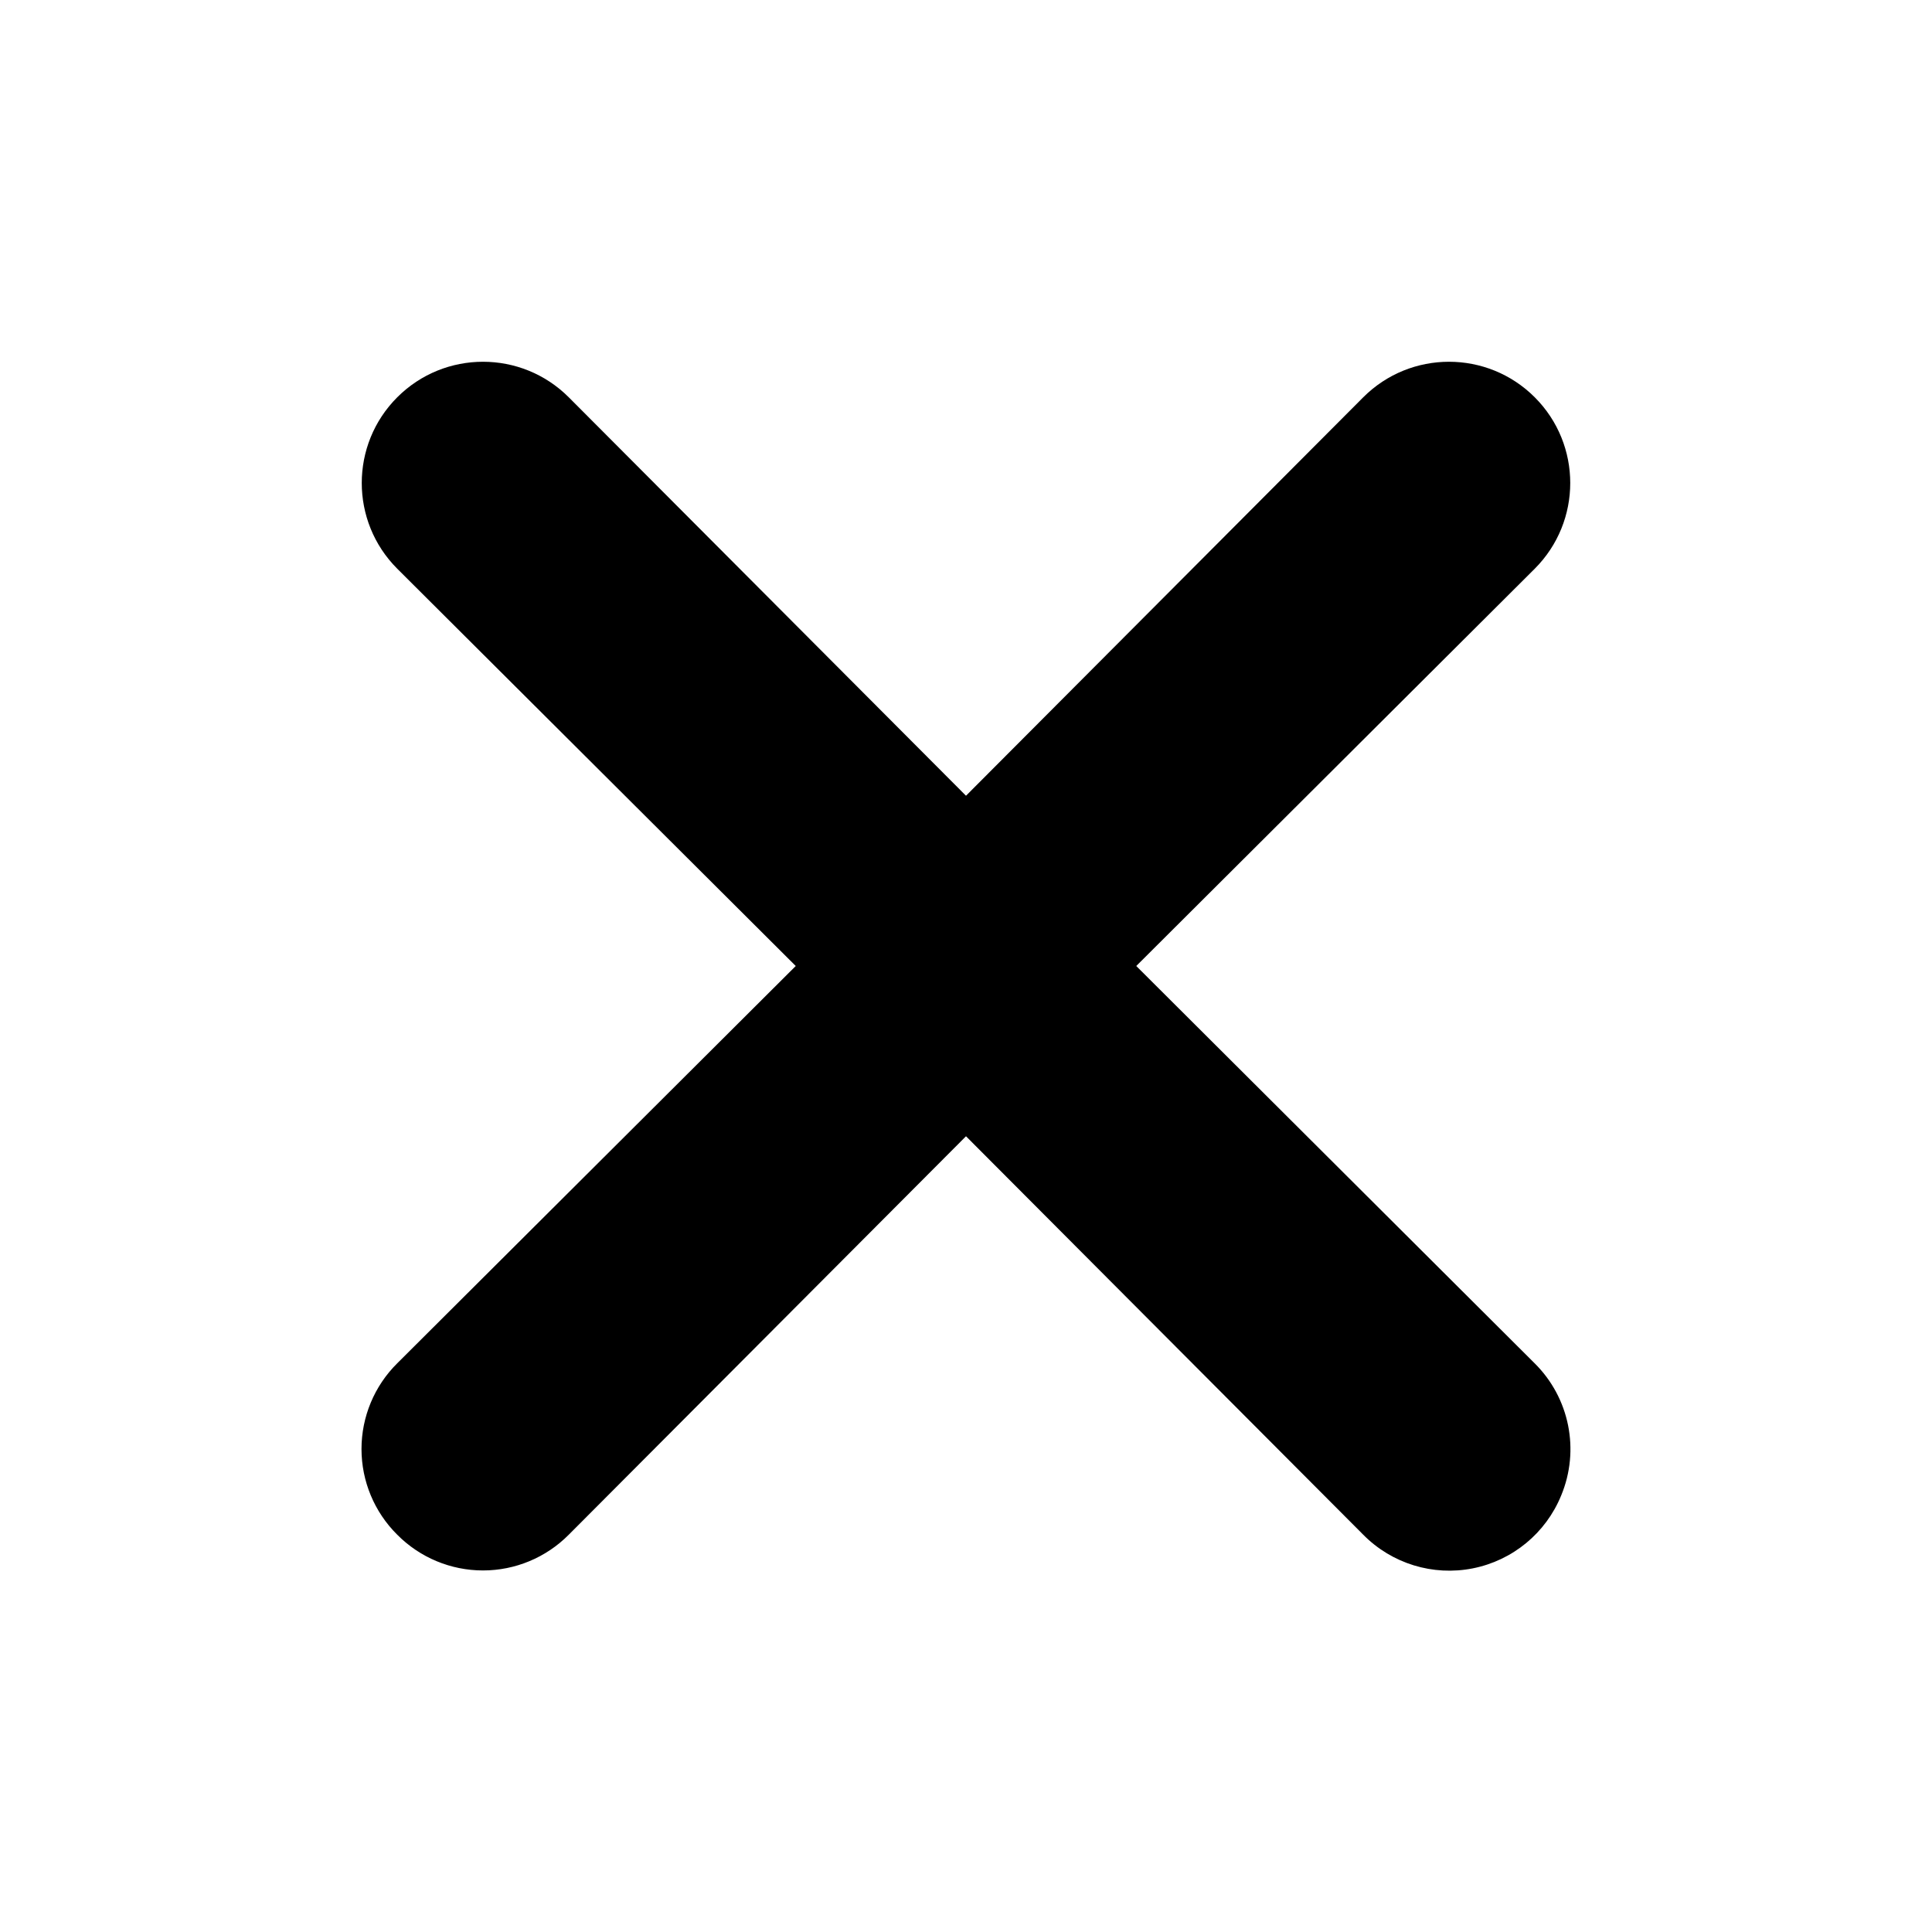
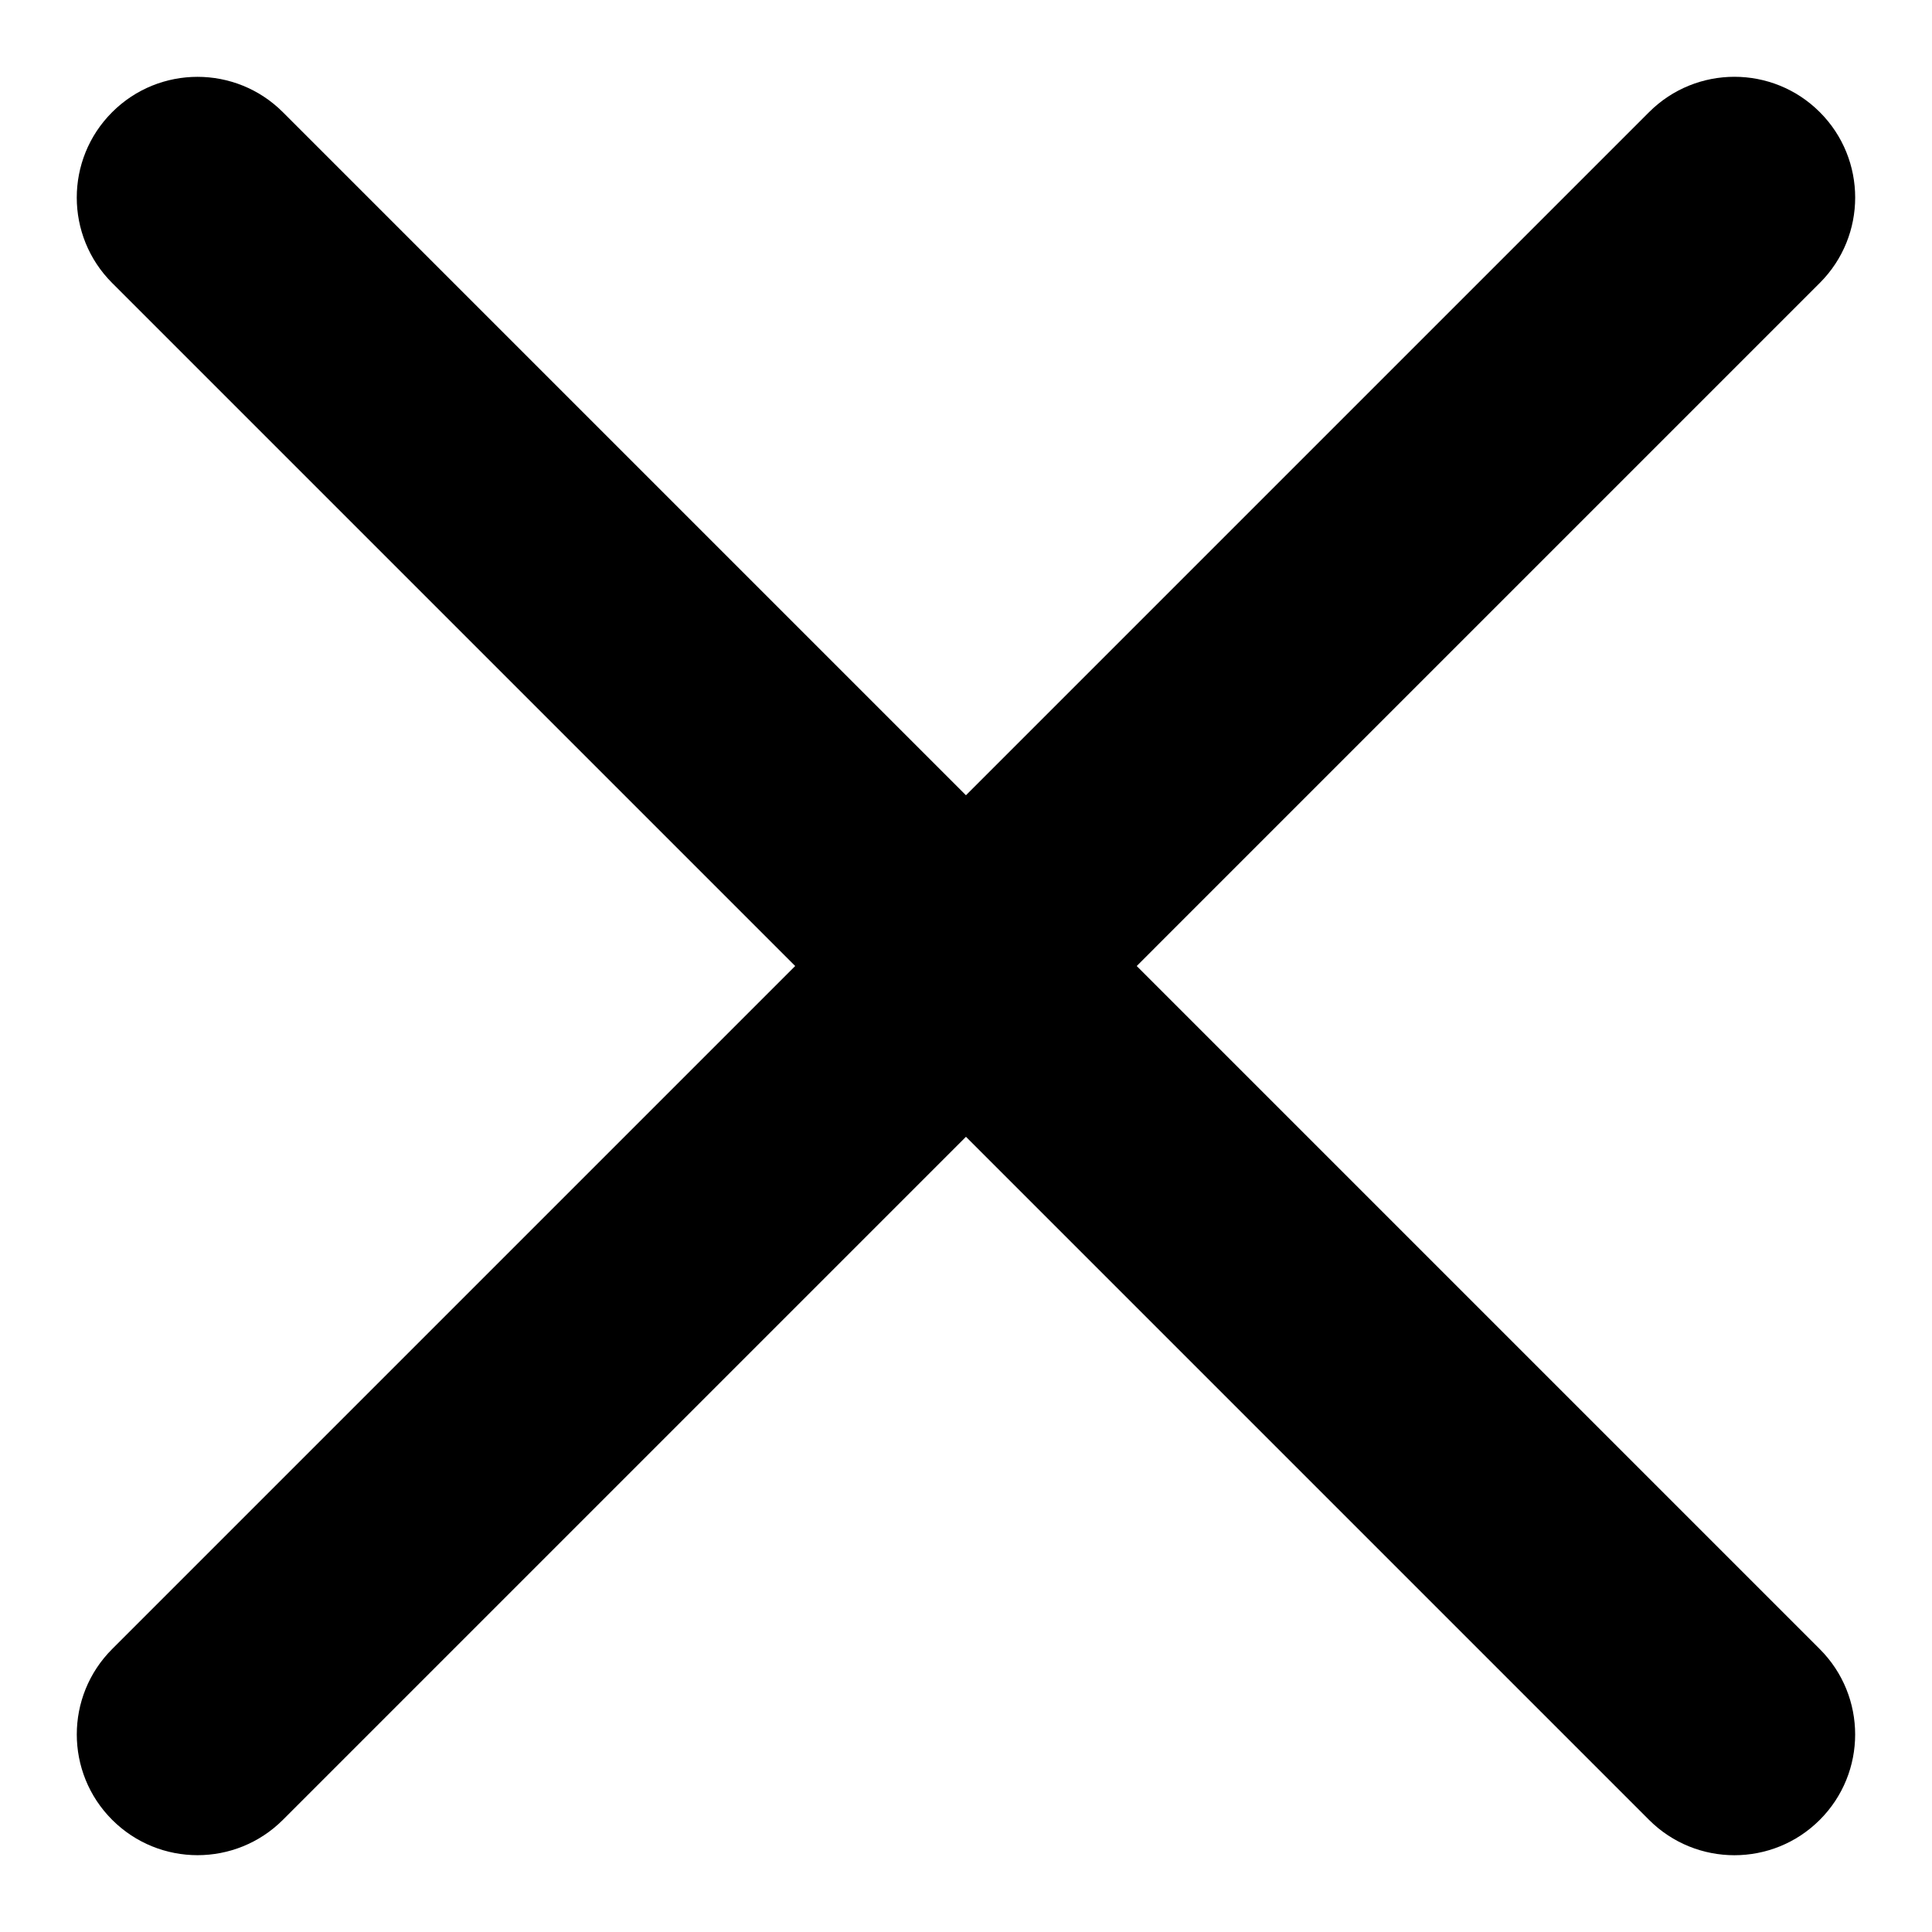
- <svg xmlns="http://www.w3.org/2000/svg" width="16" height="16" fill="none">
-   <path d="m9.41 8 3.3-3.29a1.004 1.004 0 1 0-1.42-1.42L8 6.59l-3.29-3.3a1.004 1.004 0 0 0-1.42 1.42L6.59 8l-3.3 3.29a.999.999 0 0 0 0 1.42 1 1 0 0 0 1.42 0L8 9.41l3.29 3.3a1.001 1.001 0 0 0 1.639-.325 1 1 0 0 0-.22-1.095L9.41 8Z" fill="currentColor" />
+ <svg xmlns="http://www.w3.org/2000/svg" width="16" height="16" viewBox="0 0 16 16" fill="none">
+   <g>
+     <rect x="1.636" y="0.222" width="20" height="2" rx="1" transform="rotate(45 1.63574 0.22168)" fill="currentColor" />
+     <rect x="0.222" y="14.364" width="20" height="2" rx="1" transform="rotate(-45 0.22168 14.3643)" fill="currentColor" />
+   </g>
</svg>
